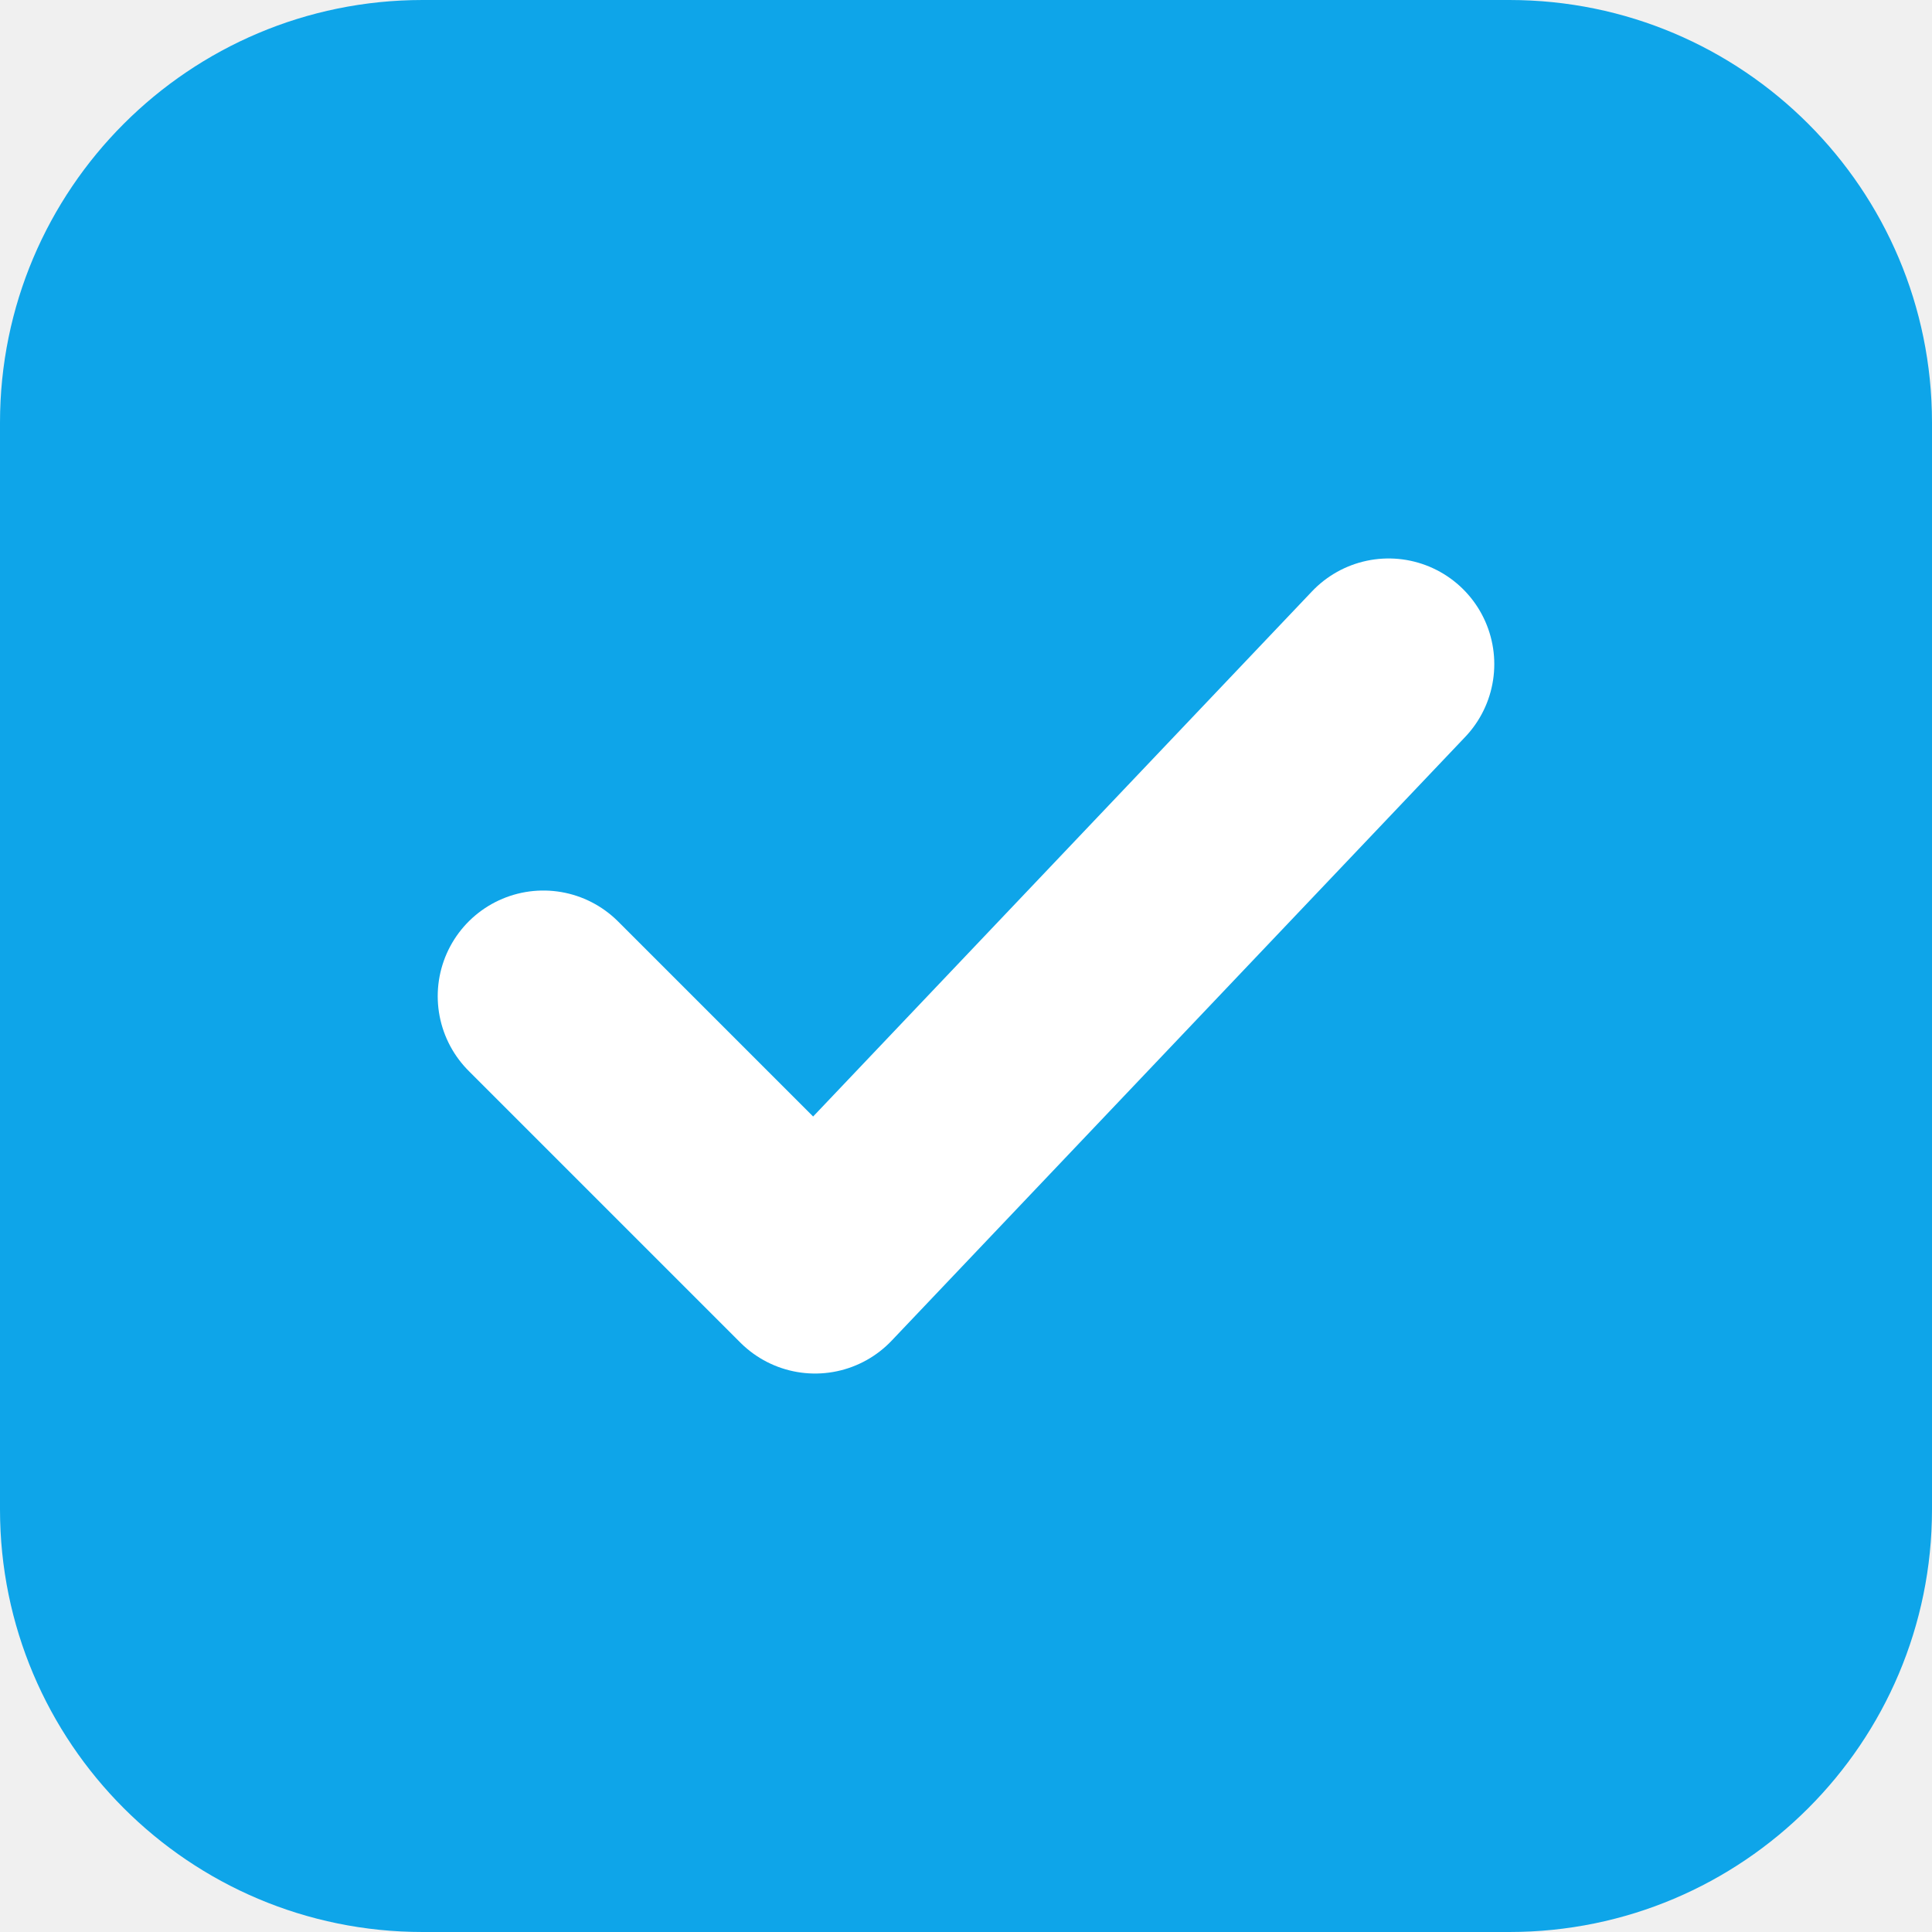
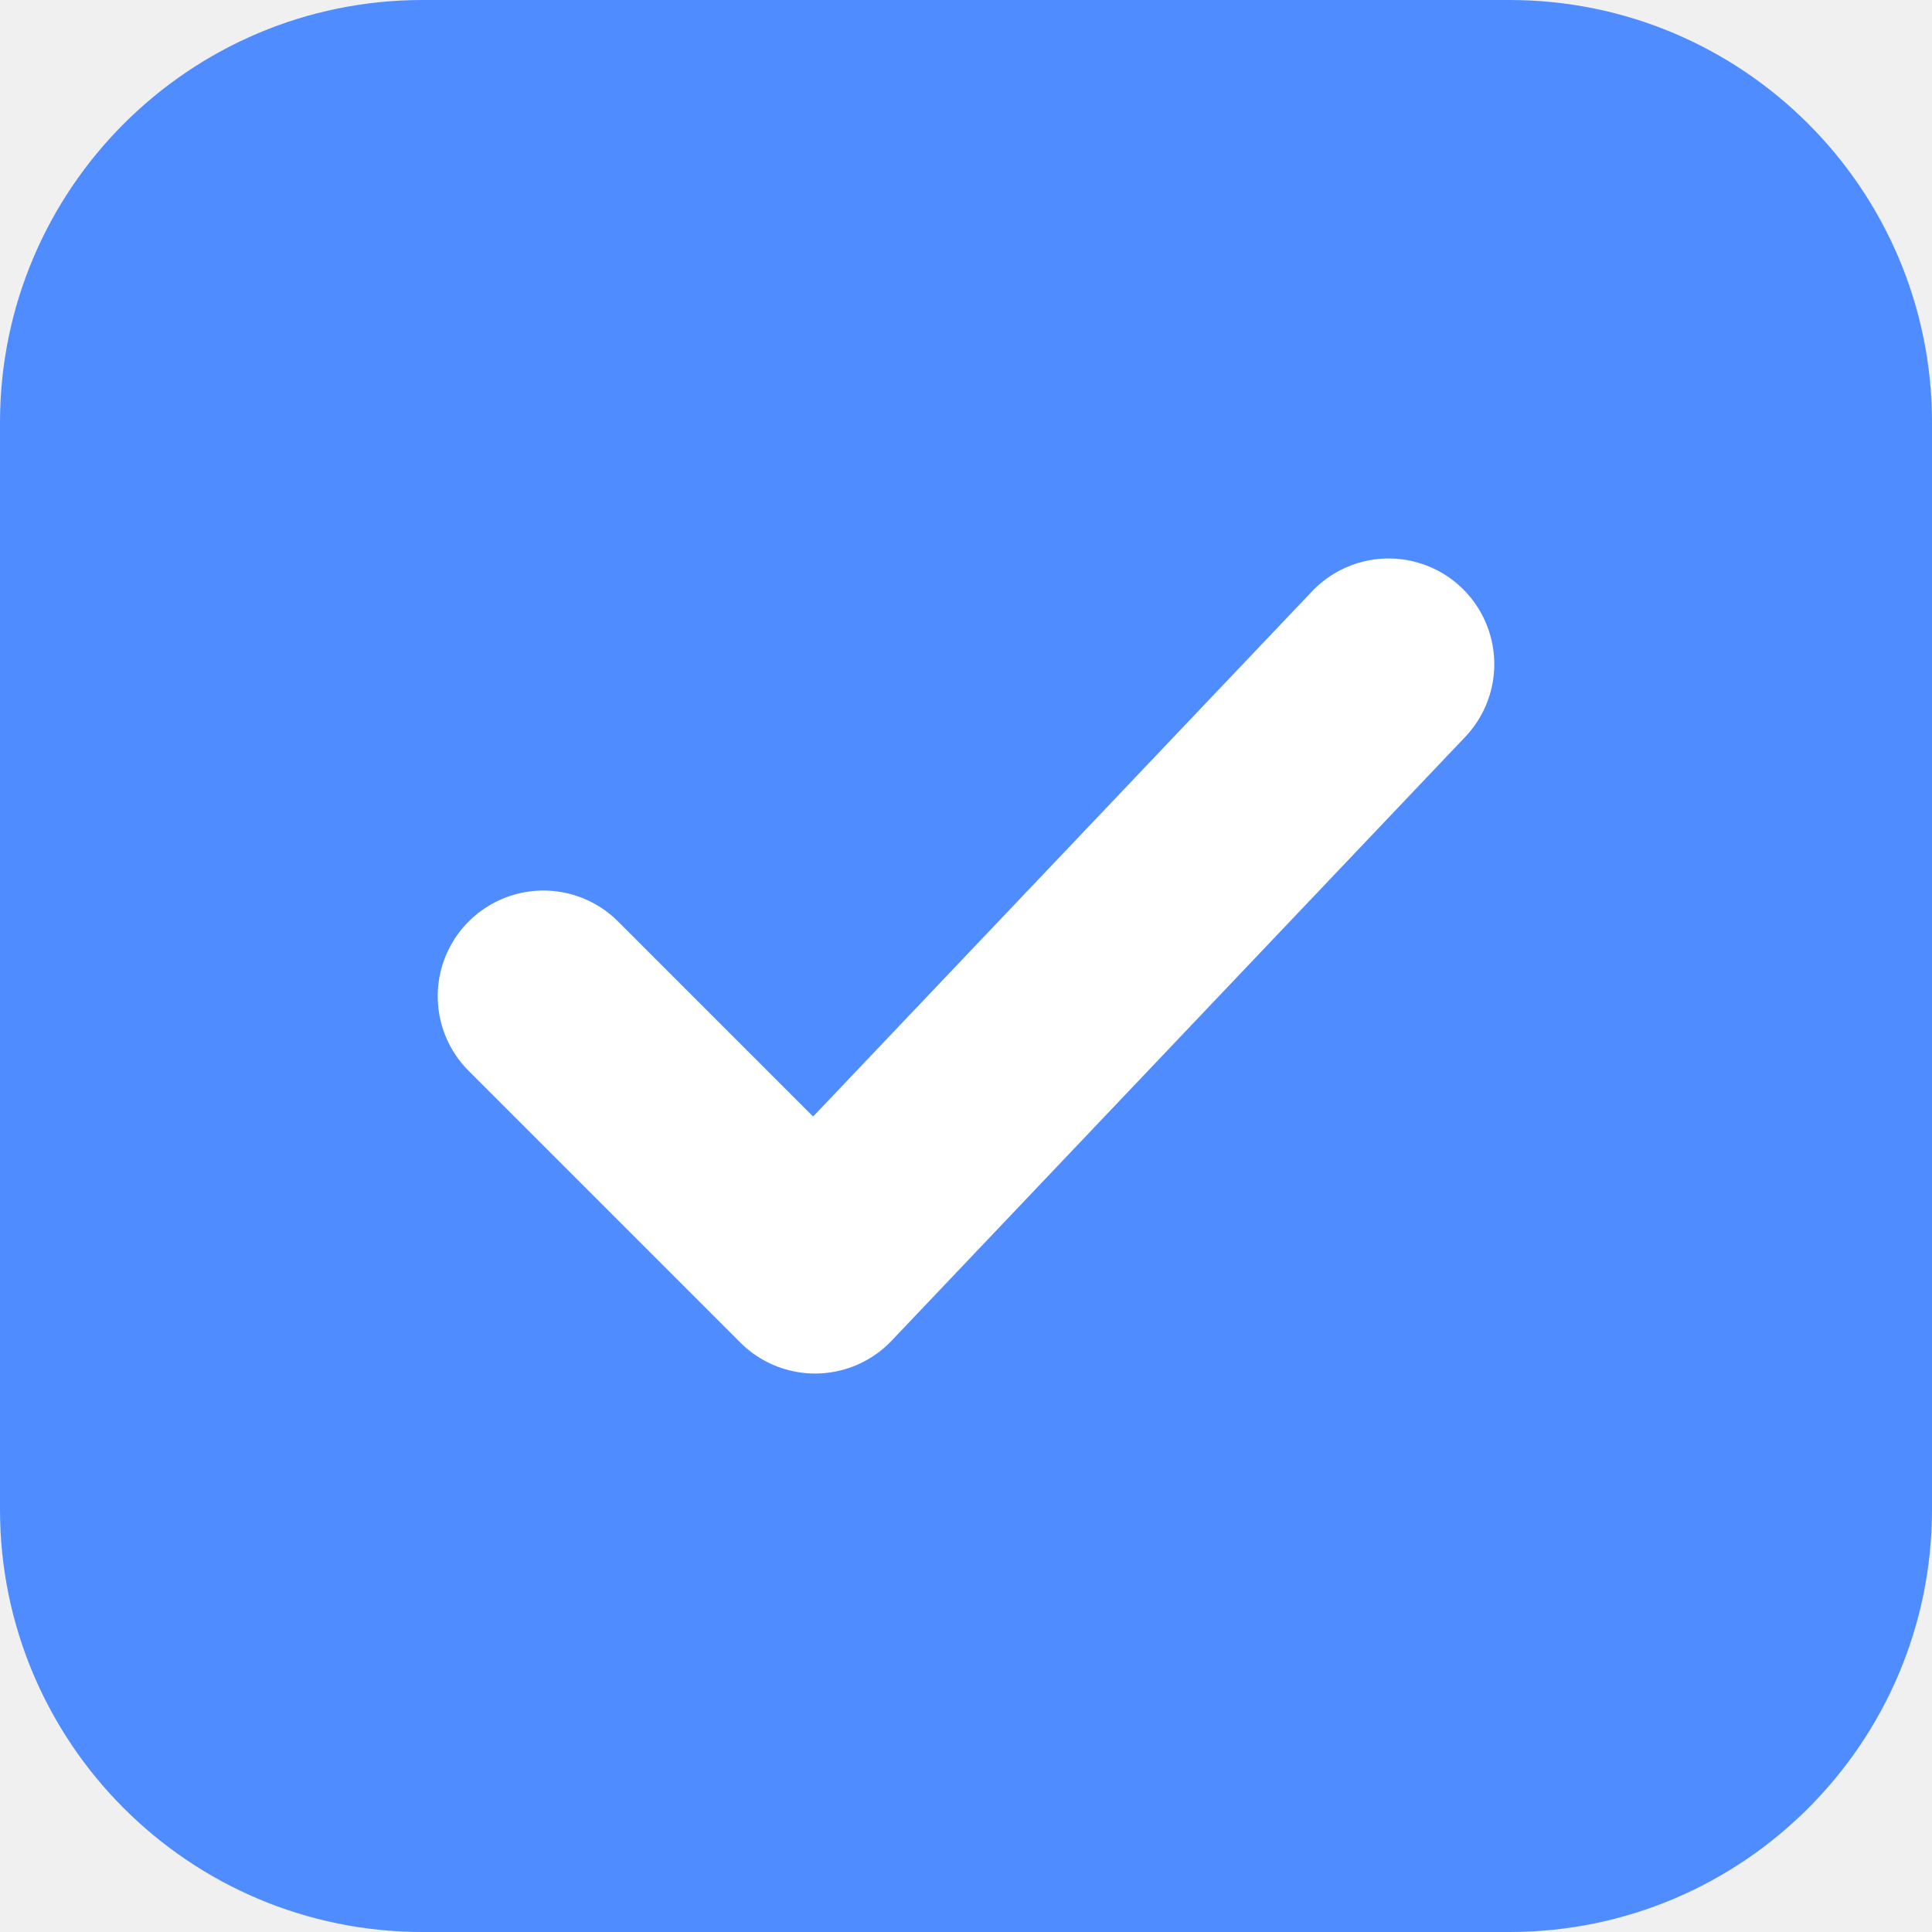
<svg xmlns="http://www.w3.org/2000/svg" viewBox="0 0 64 64">
-   <rect width="64" height="64" rx="14" fill="#0ea5e9" />
+   <rect width="64" height="64" rx="14" fill="#4f8cff" />
  <path d="M18 33l9 9 19-20" fill="none" stroke="#fff" stroke-width="7" stroke-linecap="round" stroke-linejoin="round" />
</svg>
